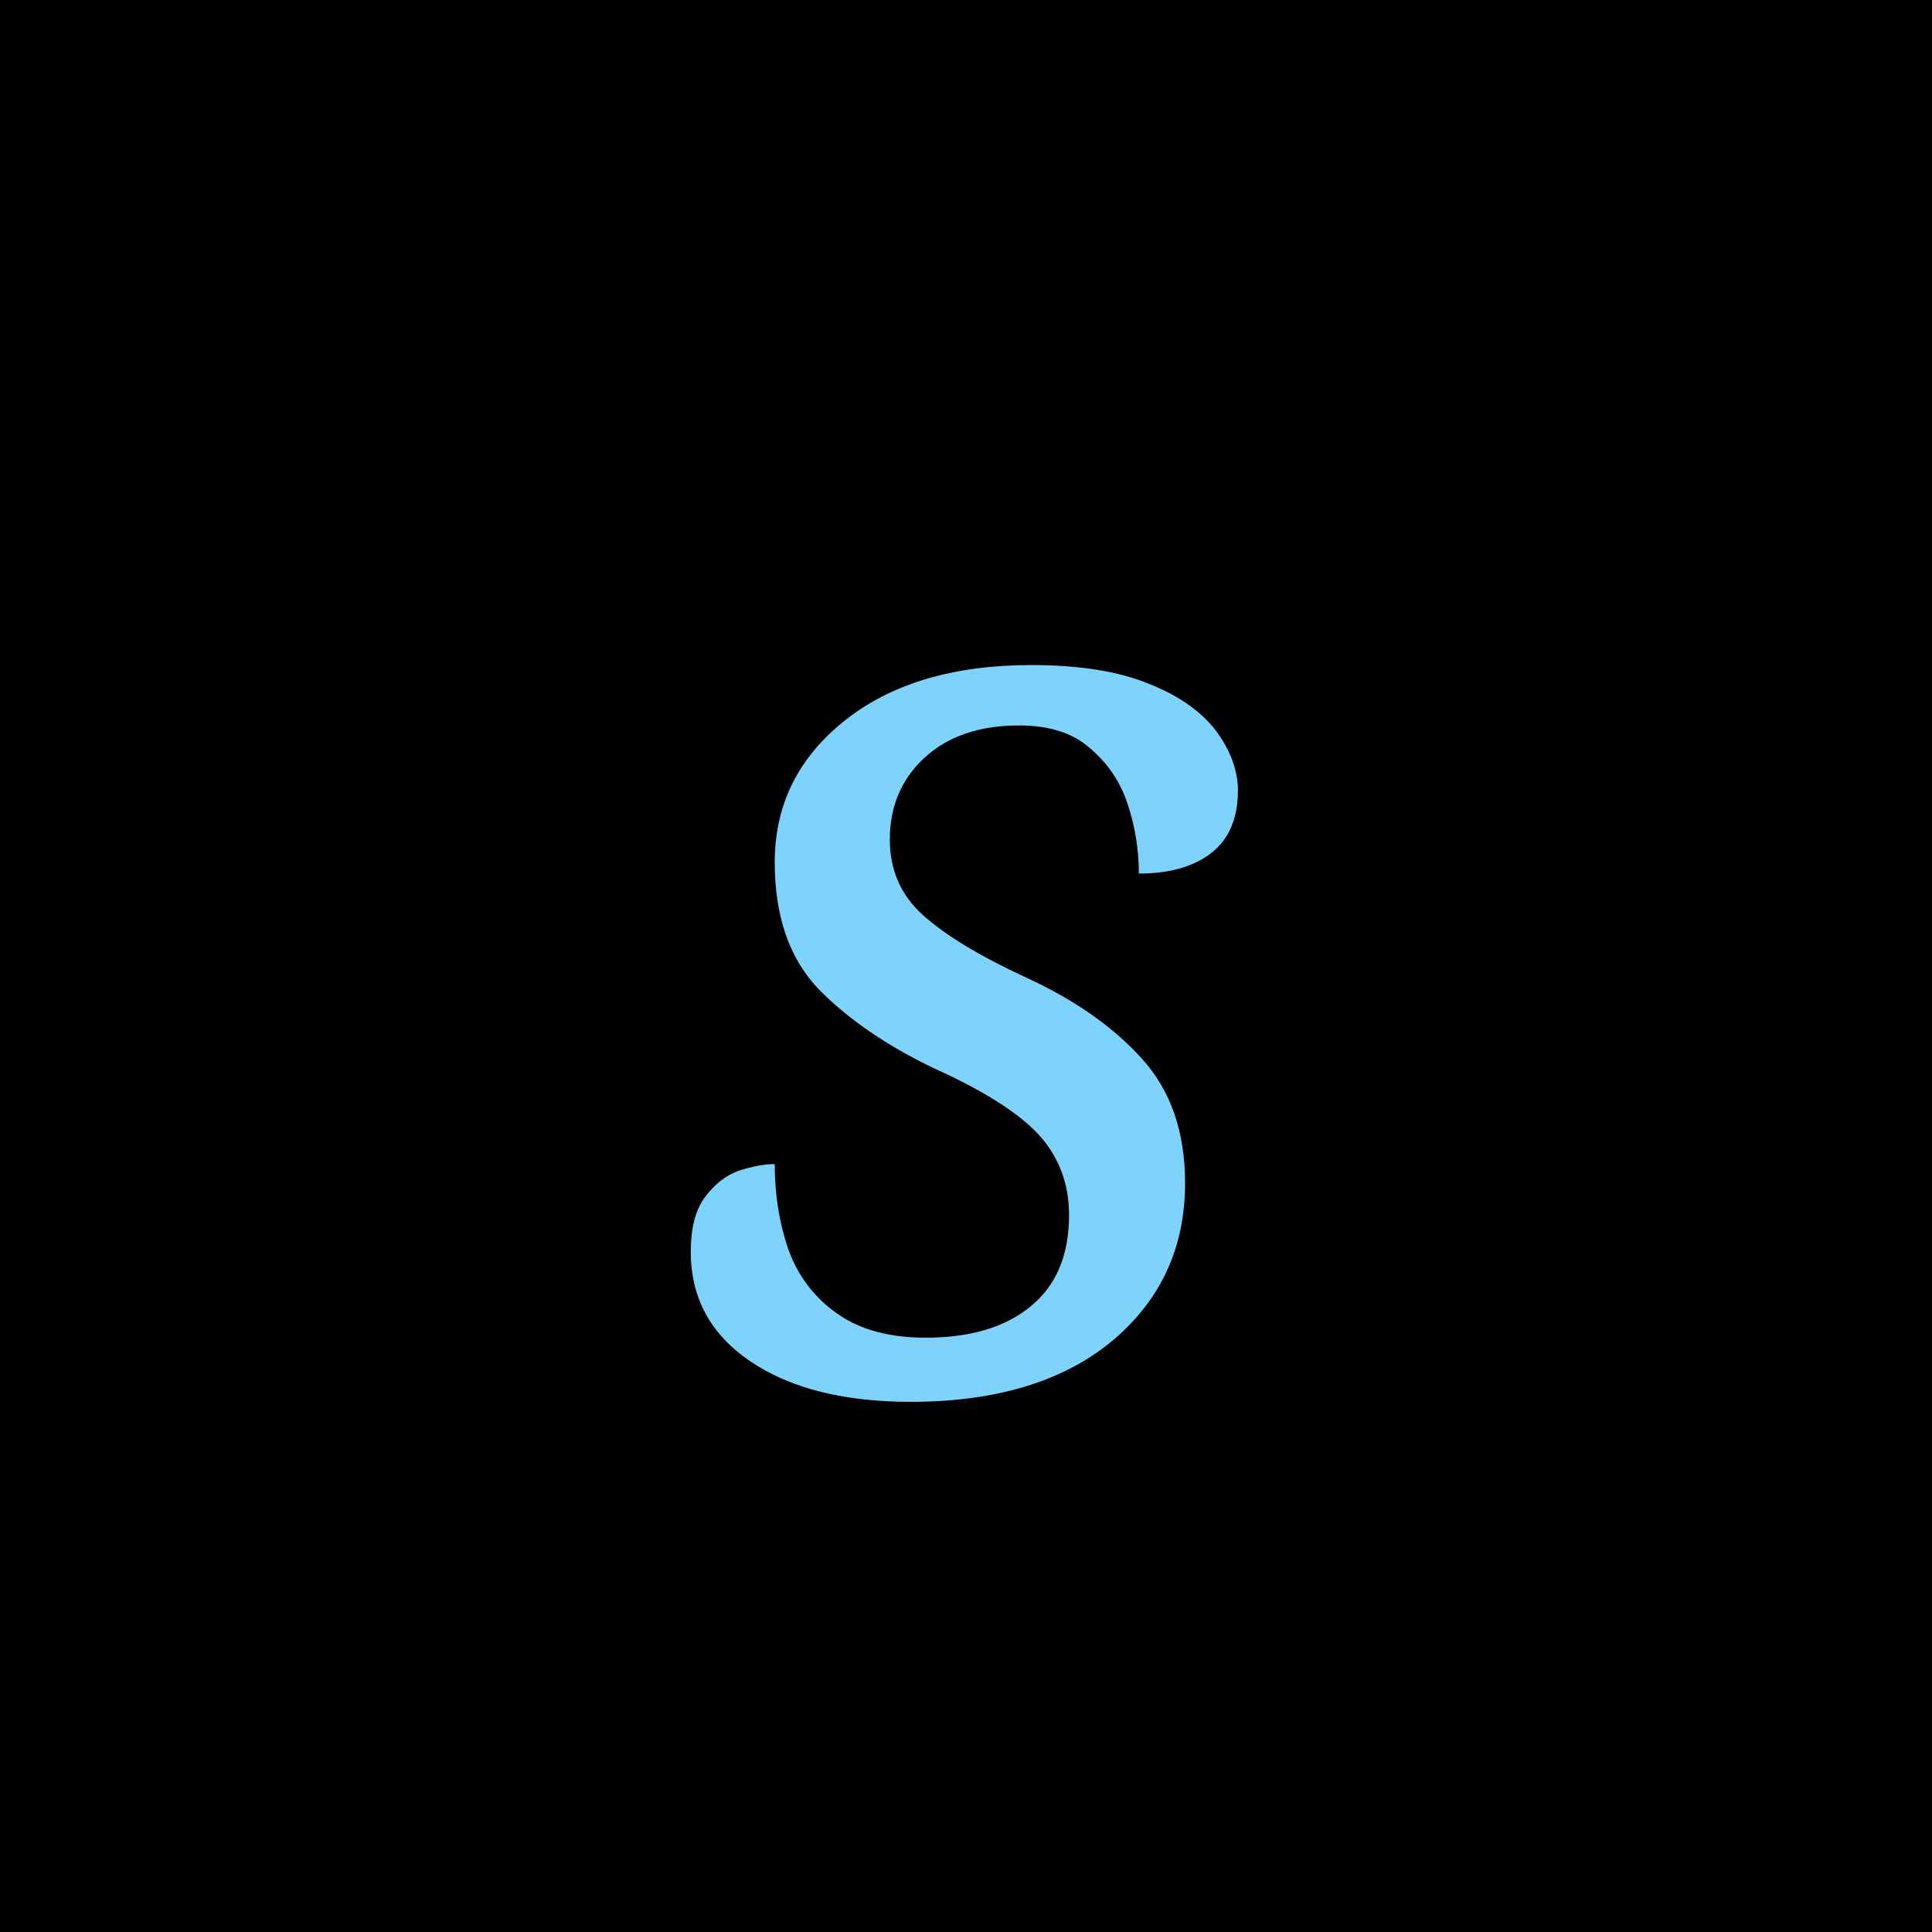
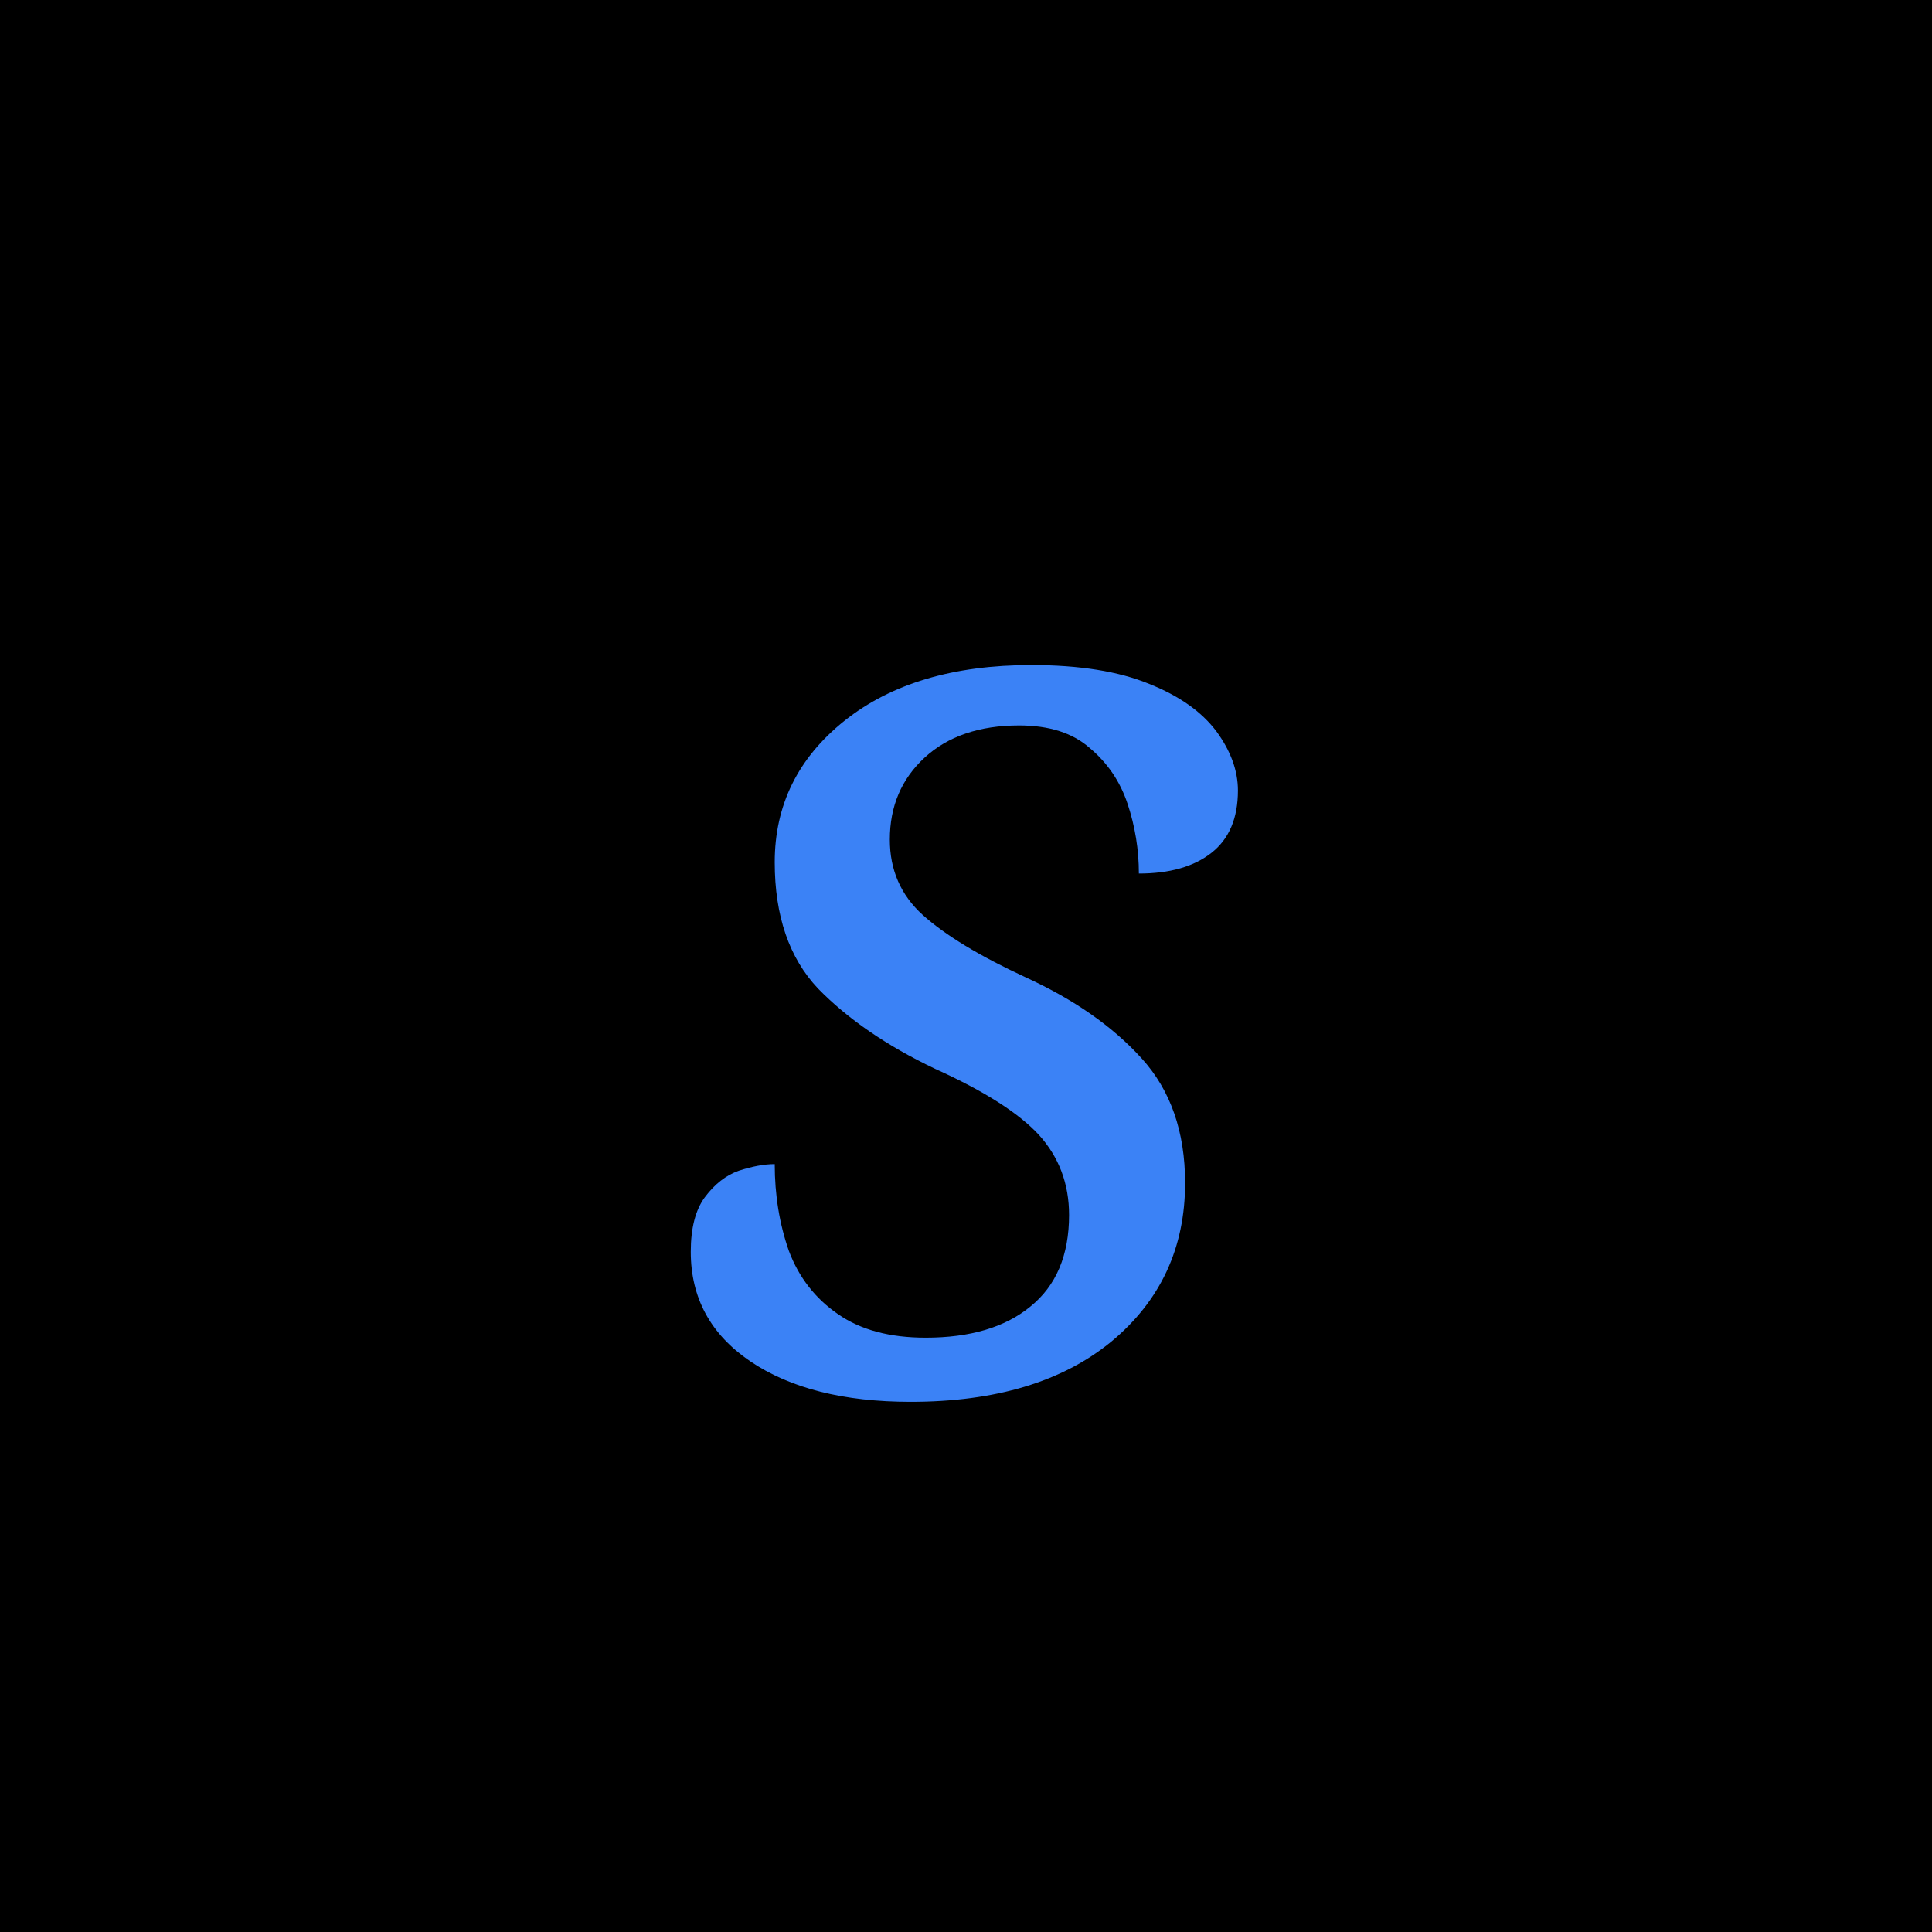
<svg xmlns="http://www.w3.org/2000/svg" viewBox="0 0 32 32">
  <rect width="32" height="32" fill="#000" />
-   <text x="16" y="23" font-family="serif" font-size="22" font-style="italic" fill="#7dd3fc" text-anchor="middle">s</text>
+   <text x="16" y="23" font-family="serif" font-size="22" font-style="italic" fill="#3b82f6" text-anchor="middle">s</text>
</svg>
